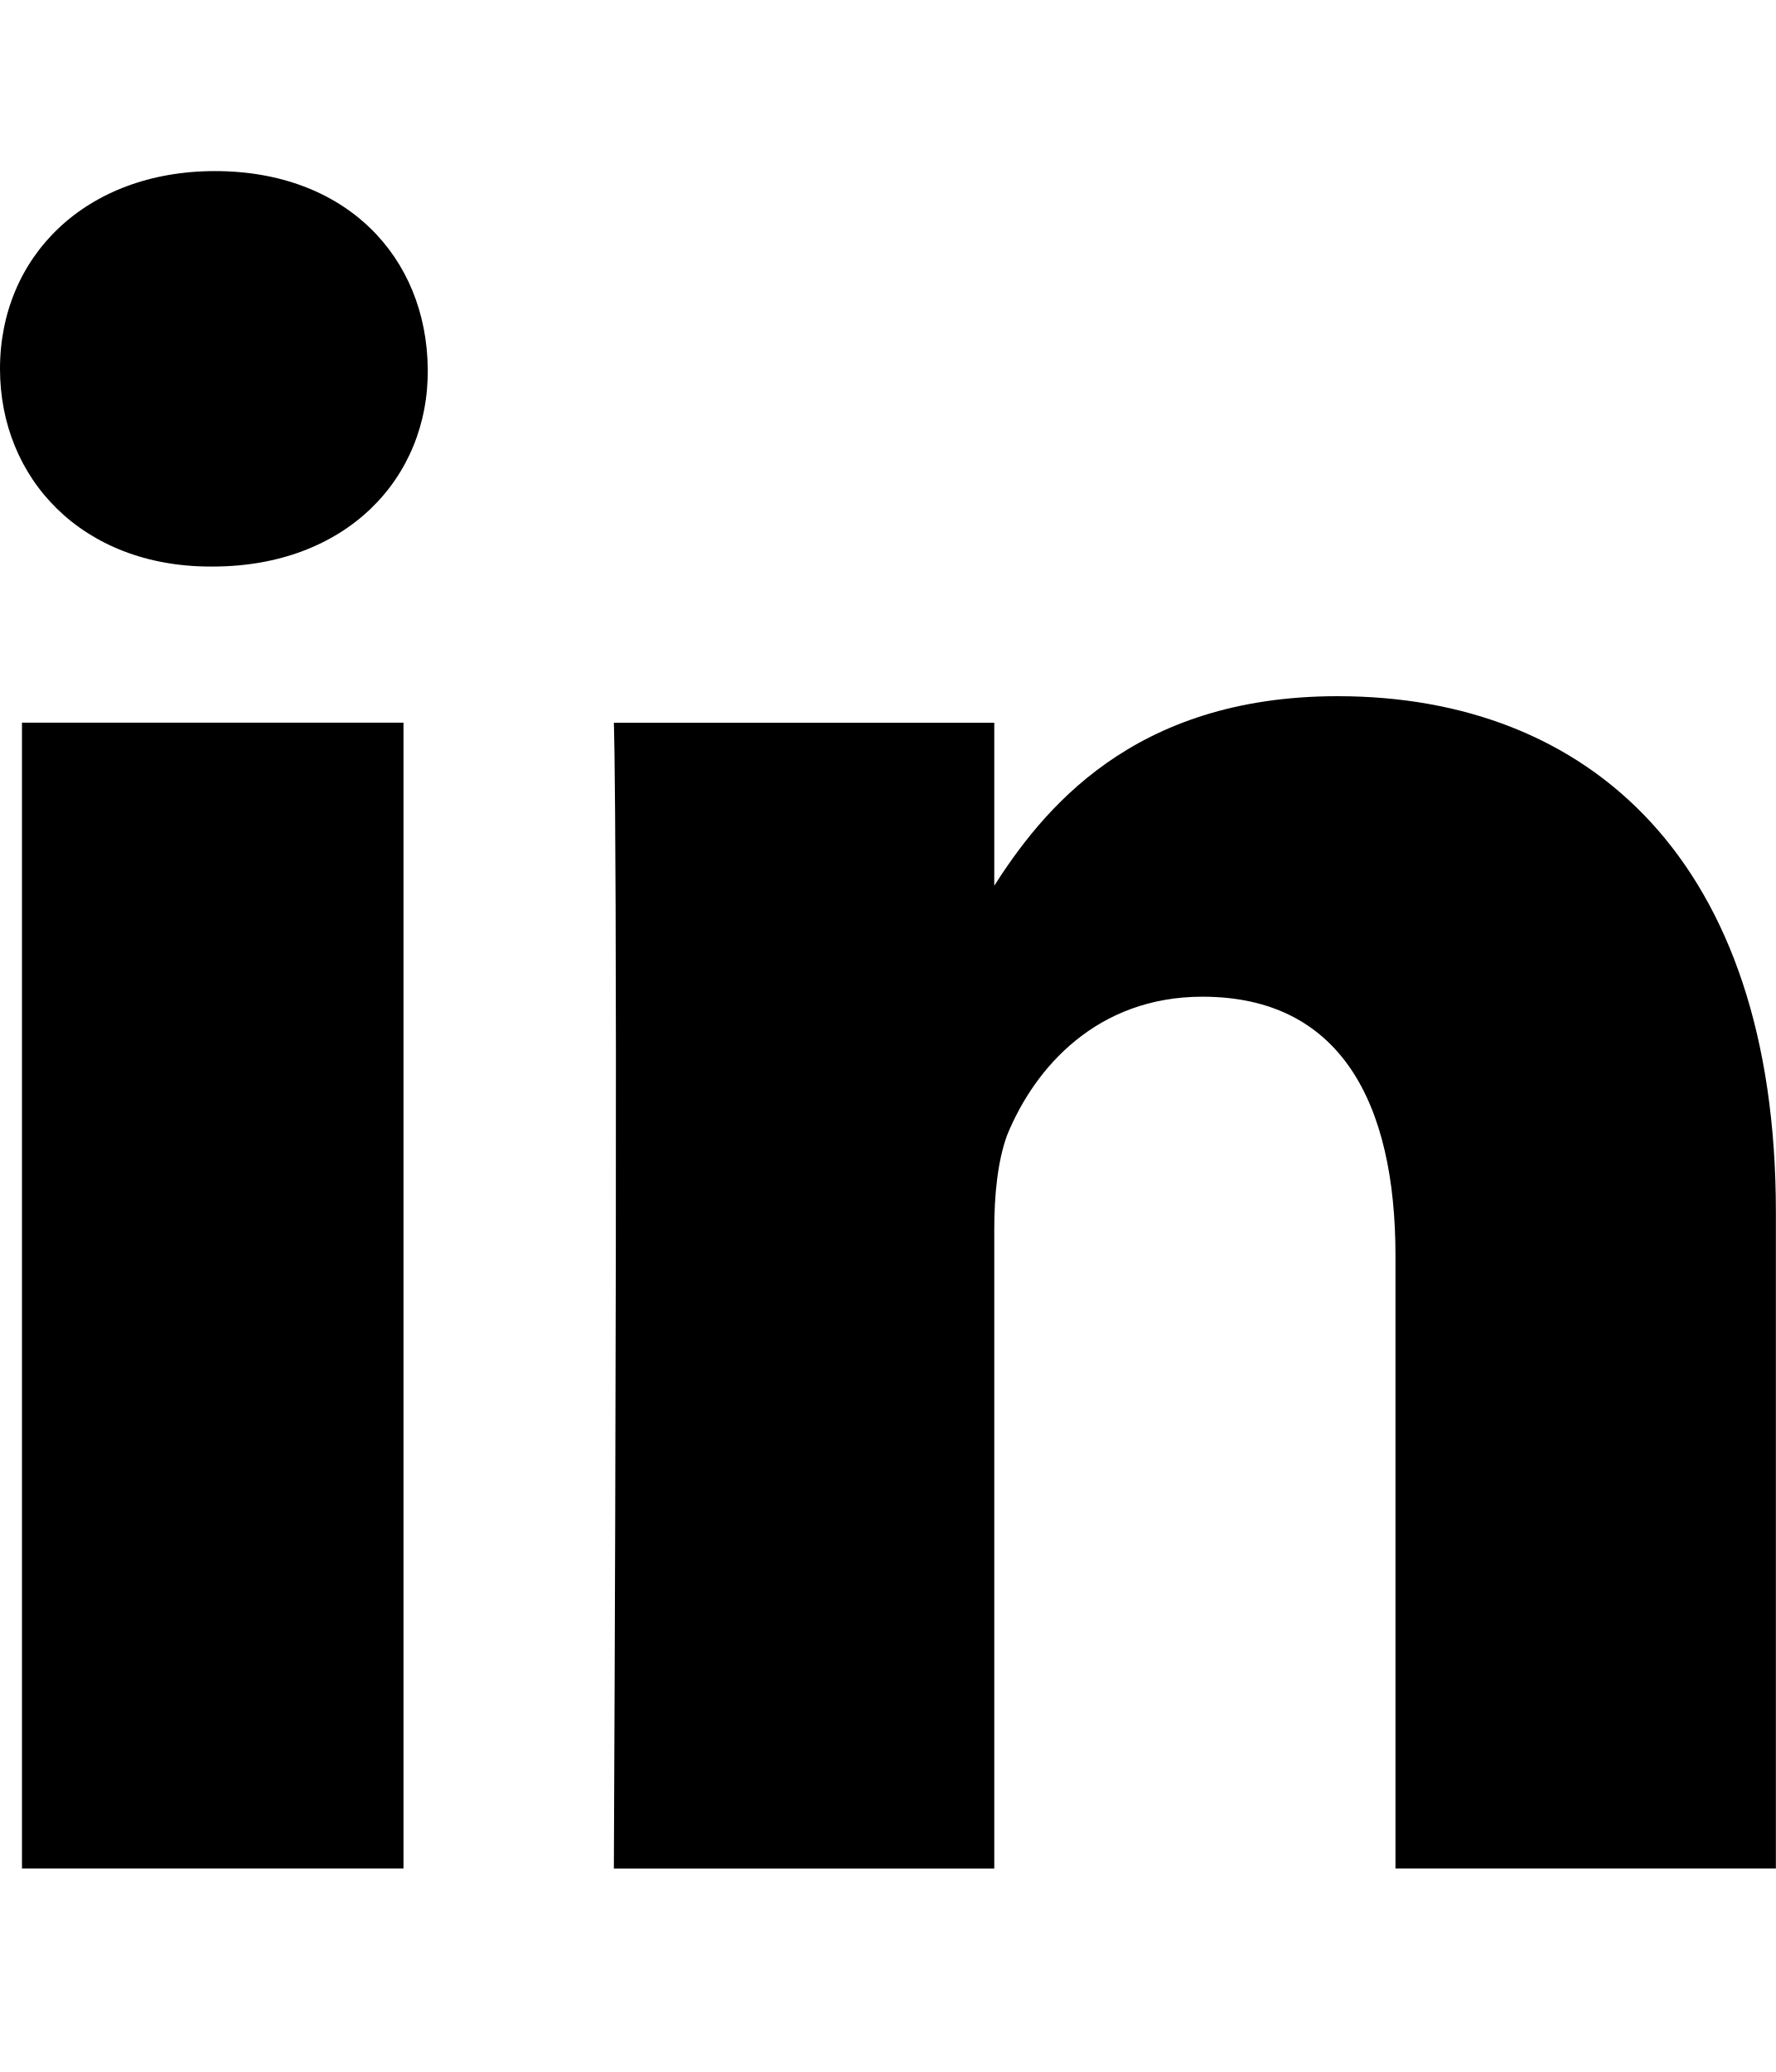
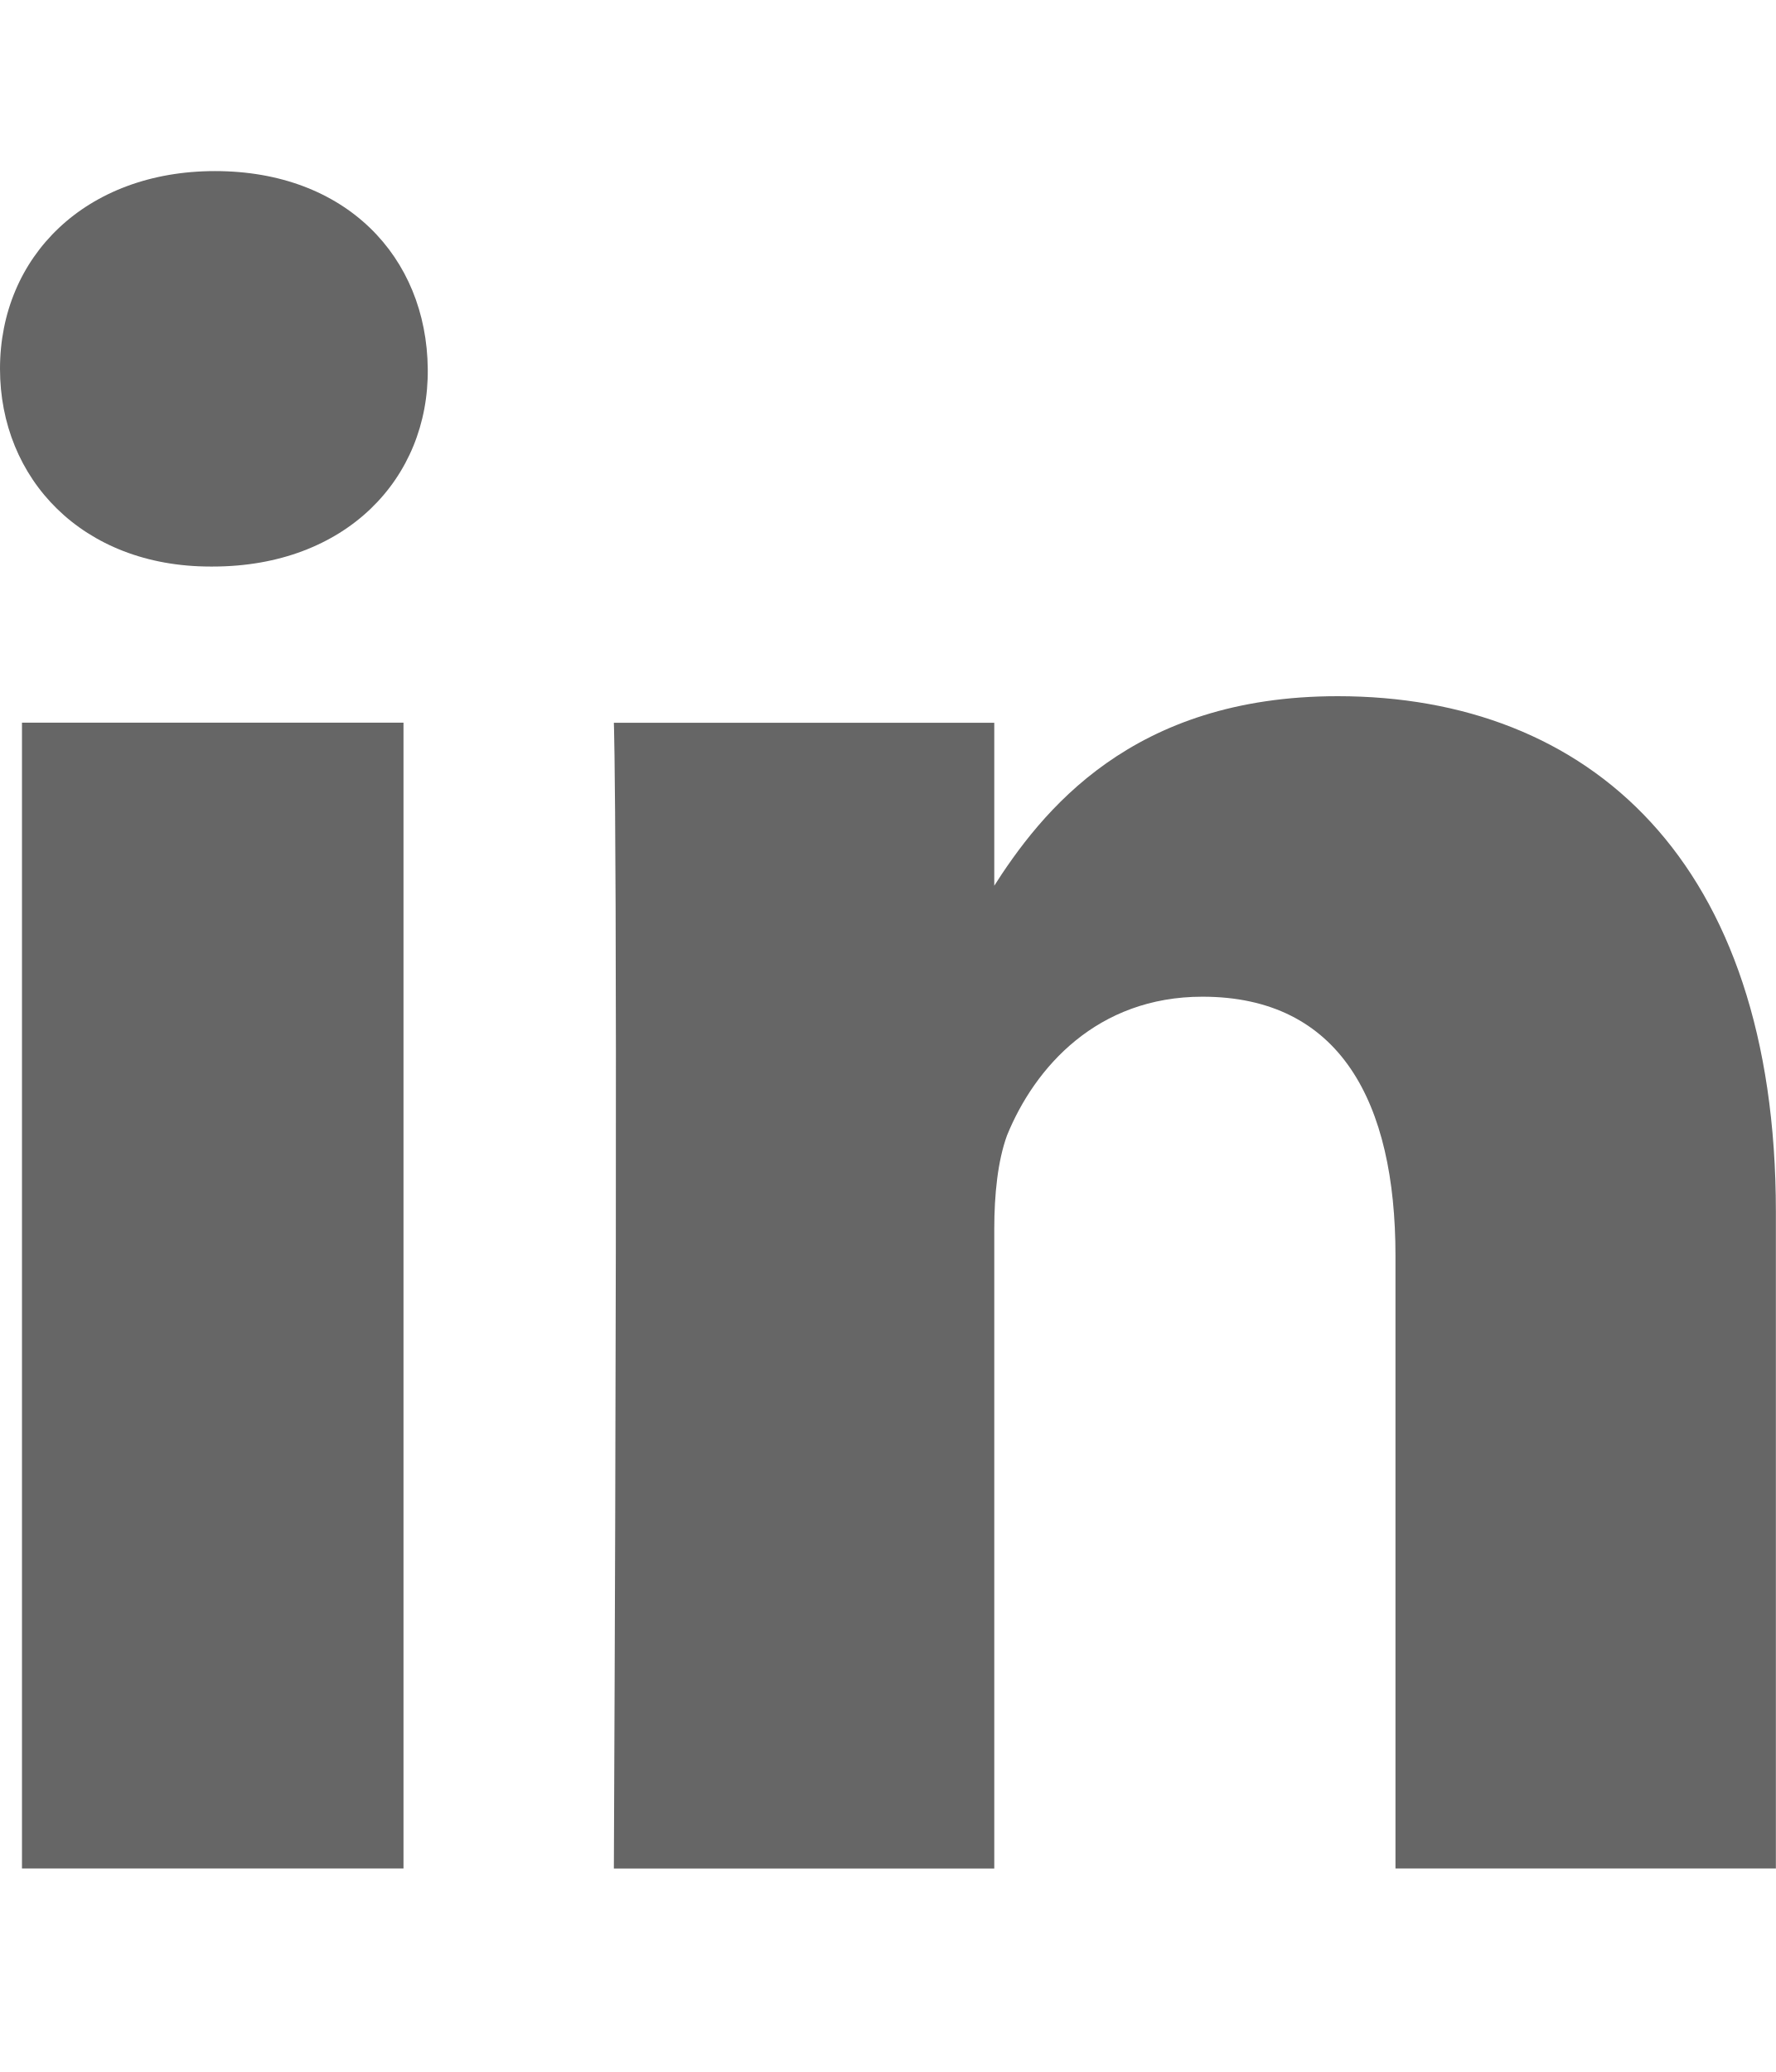
<svg xmlns="http://www.w3.org/2000/svg" version="1.1" width="24" height="28" viewBox="0 0 24 28">
-   <path d="M5.453 9.766v15.484h-5.156v-15.484h5.156zM5.781 4.984c0.016 1.484-1.109 2.672-2.906 2.672v0h-0.031c-1.734 0-2.844-1.188-2.844-2.672 0-1.516 1.156-2.672 2.906-2.672 1.766 0 2.859 1.156 2.875 2.672zM24 16.375v8.875h-5.141v-8.281c0-2.078-0.75-3.5-2.609-3.5-1.422 0-2.266 0.953-2.641 1.875-0.125 0.344-0.172 0.797-0.172 1.266v8.641h-5.141c0.063-14.031 0-15.484 0-15.484h5.141v2.25h-0.031c0.672-1.062 1.891-2.609 4.672-2.609 3.391 0 5.922 2.219 5.922 6.969z" />
+   <path fill="#666" d="M5.453 9.766v15.484h-5.156v-15.484h5.156zM5.781 4.984c0.016 1.484-1.109 2.672-2.906 2.672v0h-0.031c-1.734 0-2.844-1.188-2.844-2.672 0-1.516 1.156-2.672 2.906-2.672 1.766 0 2.859 1.156 2.875 2.672zM24 16.375v8.875h-5.141v-8.281c0-2.078-0.75-3.5-2.609-3.5-1.422 0-2.266 0.953-2.641 1.875-0.125 0.344-0.172 0.797-0.172 1.266v8.641h-5.141c0.063-14.031 0-15.484 0-15.484h5.141v2.25h-0.031c0.672-1.062 1.891-2.609 4.672-2.609 3.391 0 5.922 2.219 5.922 6.969z" />
</svg>
